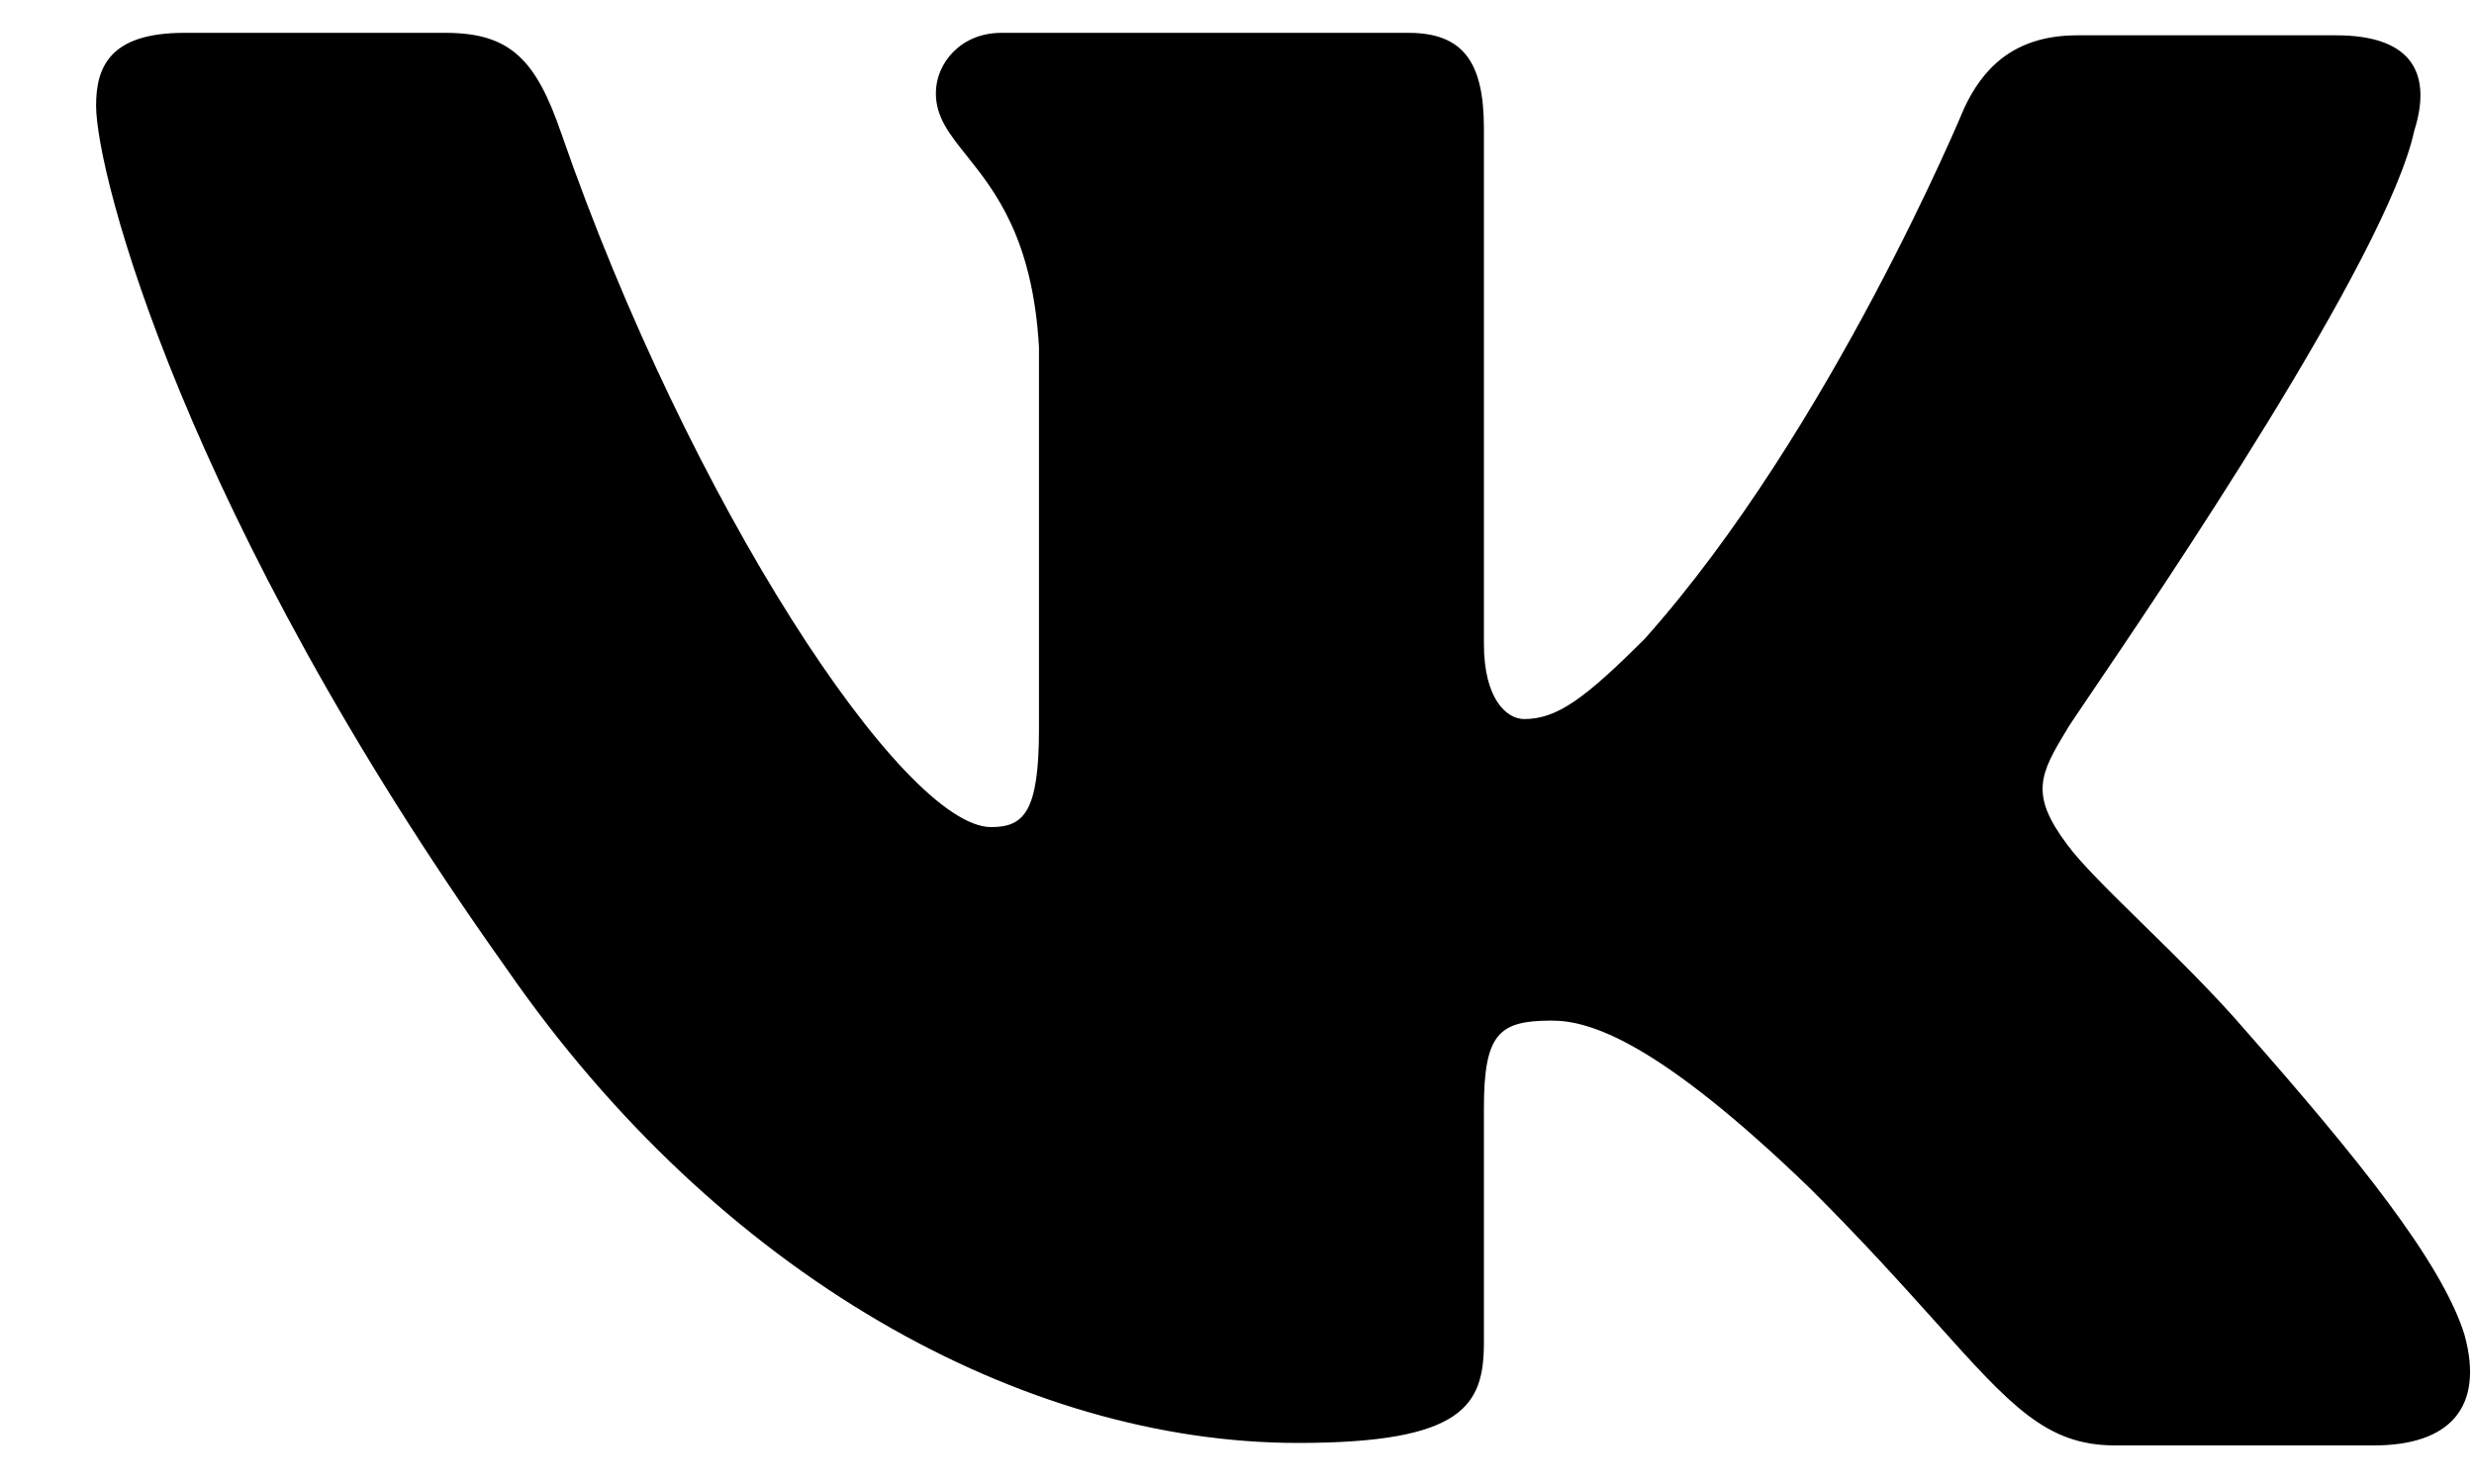
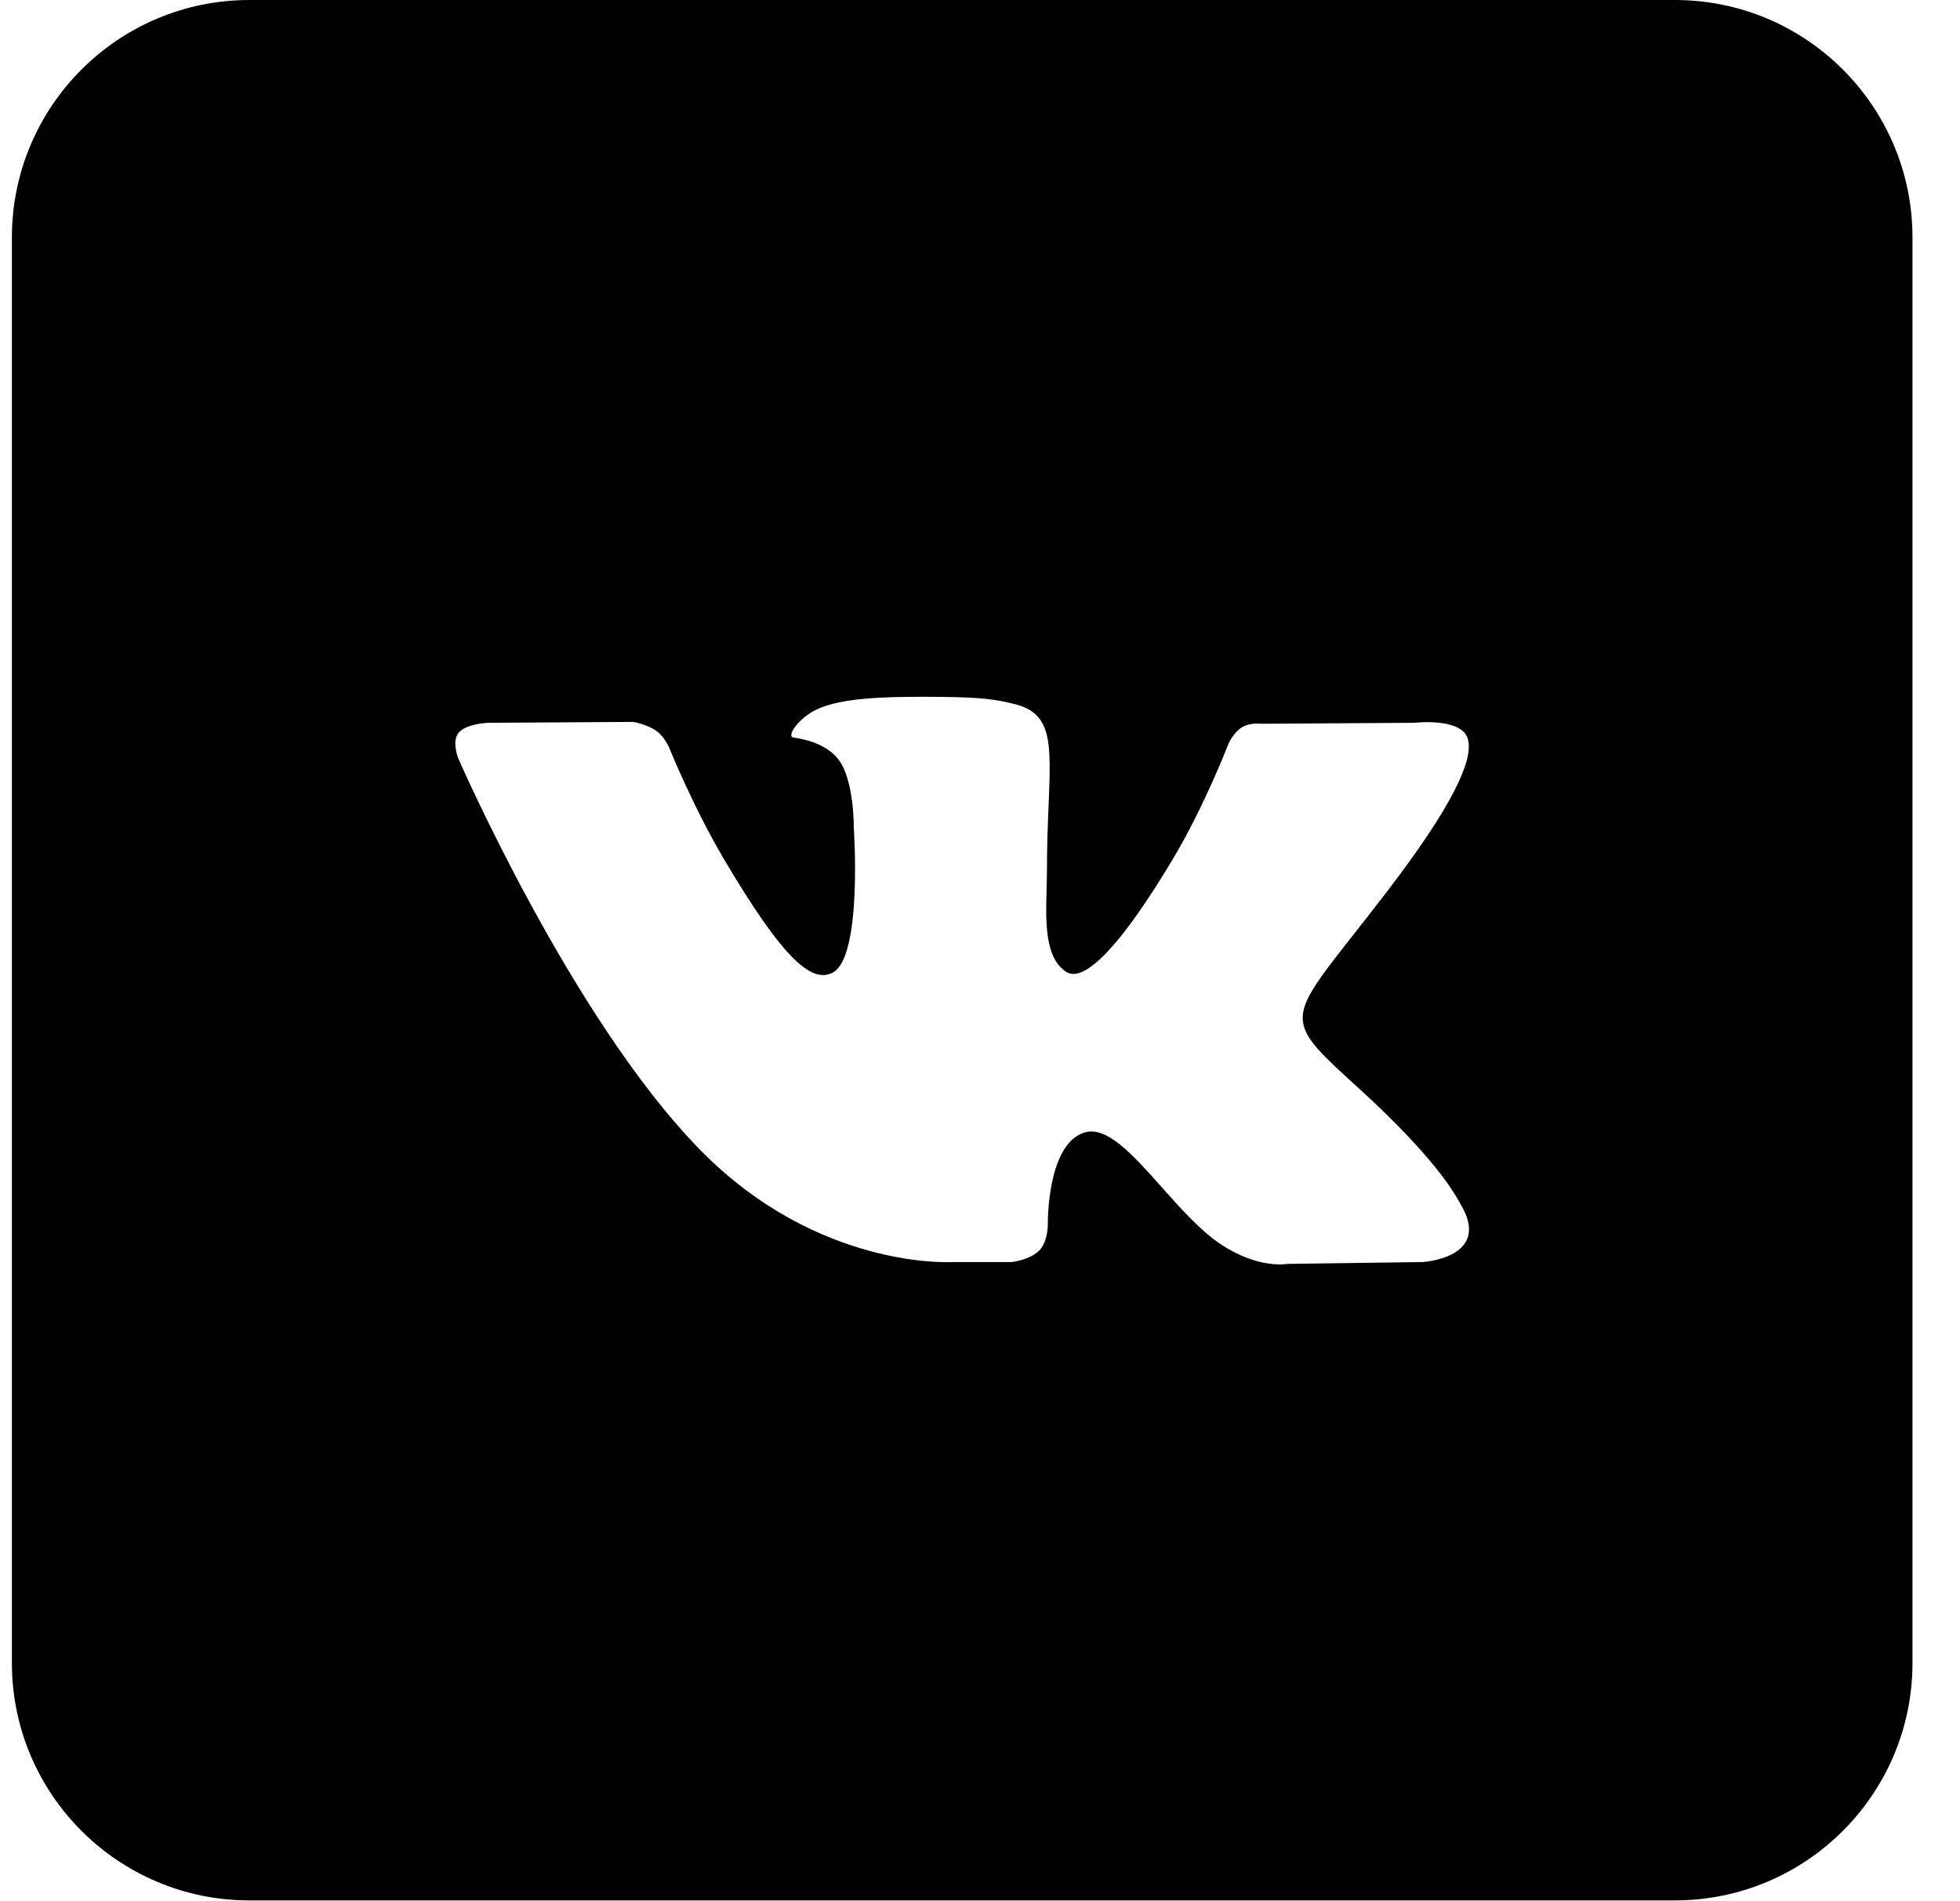
- <svg xmlns="http://www.w3.org/2000/svg" id="soc-vk" viewBox="0 0 25 15">
-   <path fill-rule="evenodd" clip-rule="evenodd" d="M23.608 0.357C24.396 0.357 24.573 0.764 24.396 1.323C24.118 2.604 21.813 6.002 21.099 7.054C20.964 7.254 20.886 7.369 20.89 7.369C20.61 7.827 20.509 8.03 20.89 8.538C21.027 8.726 21.32 9.013 21.653 9.34C21.997 9.677 22.384 10.057 22.693 10.418C23.811 11.688 24.675 12.755 24.904 13.492C25.107 14.229 24.751 14.61 23.989 14.61H21.372C20.679 14.61 20.321 14.212 19.56 13.363C19.233 12.999 18.832 12.552 18.298 12.019C16.748 10.52 16.062 10.316 15.681 10.316C15.148 10.316 14.995 10.444 14.995 11.206V13.568C14.995 14.204 14.792 14.585 13.116 14.585C10.346 14.585 7.272 12.908 5.113 9.783C1.861 5.21 0.971 1.755 0.971 1.069C0.971 0.688 1.099 0.332 1.861 0.332H4.503C5.163 0.332 5.418 0.611 5.672 1.348C6.967 5.083 9.127 8.36 10.016 8.36C10.346 8.36 10.499 8.208 10.499 7.369V3.508C10.436 2.41 10.054 1.932 9.771 1.577C9.595 1.357 9.457 1.185 9.457 0.942C9.457 0.637 9.711 0.332 10.118 0.332H14.233C14.792 0.332 14.995 0.637 14.995 1.297V6.506C14.995 7.065 15.224 7.268 15.402 7.268C15.732 7.268 16.012 7.065 16.622 6.455C18.502 4.346 19.848 1.094 19.848 1.094C20.026 0.713 20.331 0.357 20.991 0.357H23.608Z" />
+ <svg xmlns="http://www.w3.org/2000/svg" id="soc-vk" viewBox="0 0 33 32">
+   <path fill-rule="evenodd" clip-rule="evenodd" d="M4.2 0C1.991 0 0.2 1.791 0.2 4V28C0.2 30.209 1.991 32 4.2 32H28.2C30.409 32 32.2 30.209 32.2 28V4C32.2 1.791 30.409 0 28.2 0H4.2ZM17.503 21.051C17.345 21.217 17.037 21.251 17.037 21.251H16.017C16.017 21.251 13.767 21.384 11.784 19.358C9.622 17.148 7.713 12.764 7.713 12.764C7.713 12.764 7.603 12.476 7.722 12.338C7.857 12.181 8.223 12.171 8.223 12.171L10.662 12.156C10.662 12.156 10.891 12.193 11.056 12.311C11.191 12.41 11.268 12.592 11.268 12.592C11.268 12.592 11.662 13.571 12.183 14.456C13.202 16.184 13.677 16.561 14.022 16.376C14.526 16.107 14.375 13.934 14.375 13.934C14.375 13.934 14.384 13.146 14.121 12.794C13.918 12.522 13.534 12.443 13.364 12.42C13.227 12.402 13.452 12.089 13.744 11.949C14.183 11.739 14.958 11.726 15.874 11.735C16.587 11.743 16.793 11.786 17.071 11.853C17.718 12.006 17.698 12.497 17.655 13.557C17.642 13.874 17.627 14.242 17.627 14.667C17.627 14.763 17.624 14.864 17.621 14.969C17.606 15.512 17.588 16.134 17.953 16.366C18.14 16.484 18.596 16.383 19.739 14.479C20.281 13.576 20.687 12.515 20.687 12.515C20.687 12.515 20.776 12.325 20.914 12.244C21.055 12.162 21.245 12.187 21.245 12.187L23.811 12.171C23.811 12.171 24.582 12.08 24.707 12.423C24.838 12.781 24.419 13.618 23.37 14.99C22.376 16.291 21.892 16.771 21.936 17.194C21.969 17.504 22.283 17.784 22.887 18.334C24.147 19.482 24.485 20.087 24.566 20.232C24.573 20.244 24.578 20.253 24.581 20.259C25.147 21.179 23.955 21.251 23.955 21.251L21.675 21.282C21.675 21.282 21.186 21.377 20.541 20.943C20.204 20.715 19.874 20.344 19.56 19.991C19.08 19.451 18.637 18.952 18.258 19.07C17.623 19.268 17.642 20.611 17.642 20.611C17.642 20.611 17.647 20.898 17.503 21.051Z" />
</svg>
